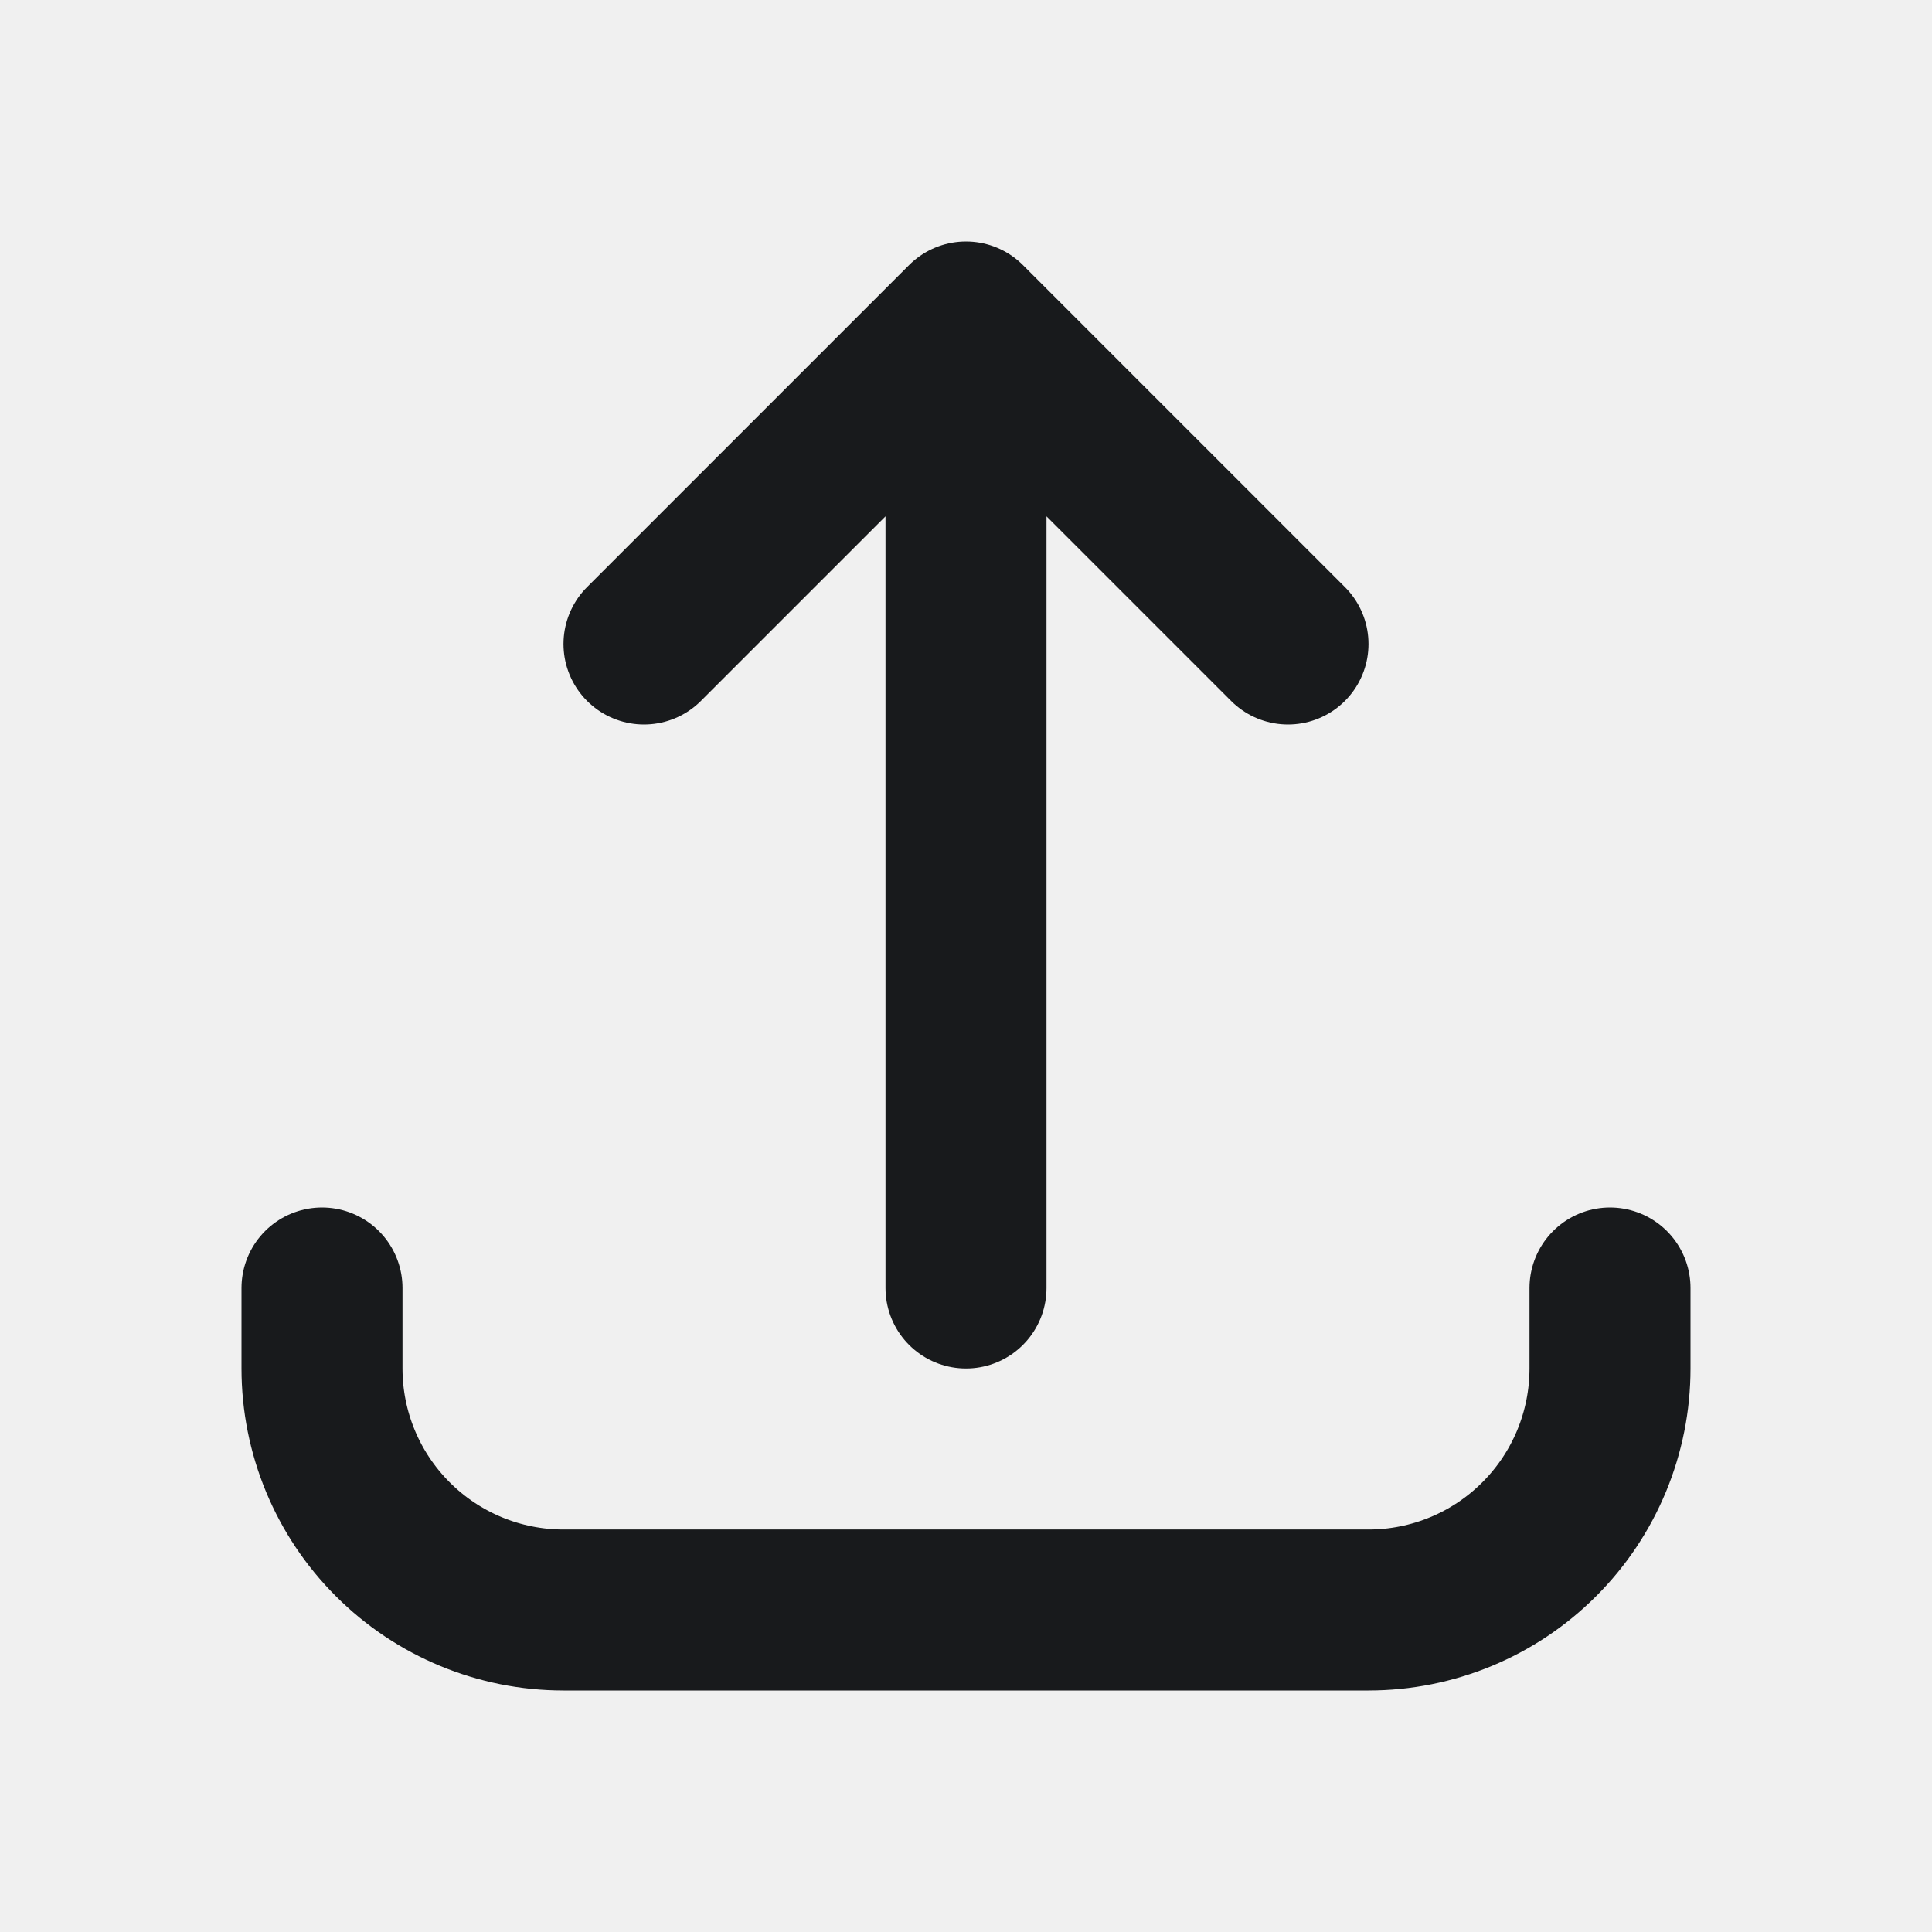
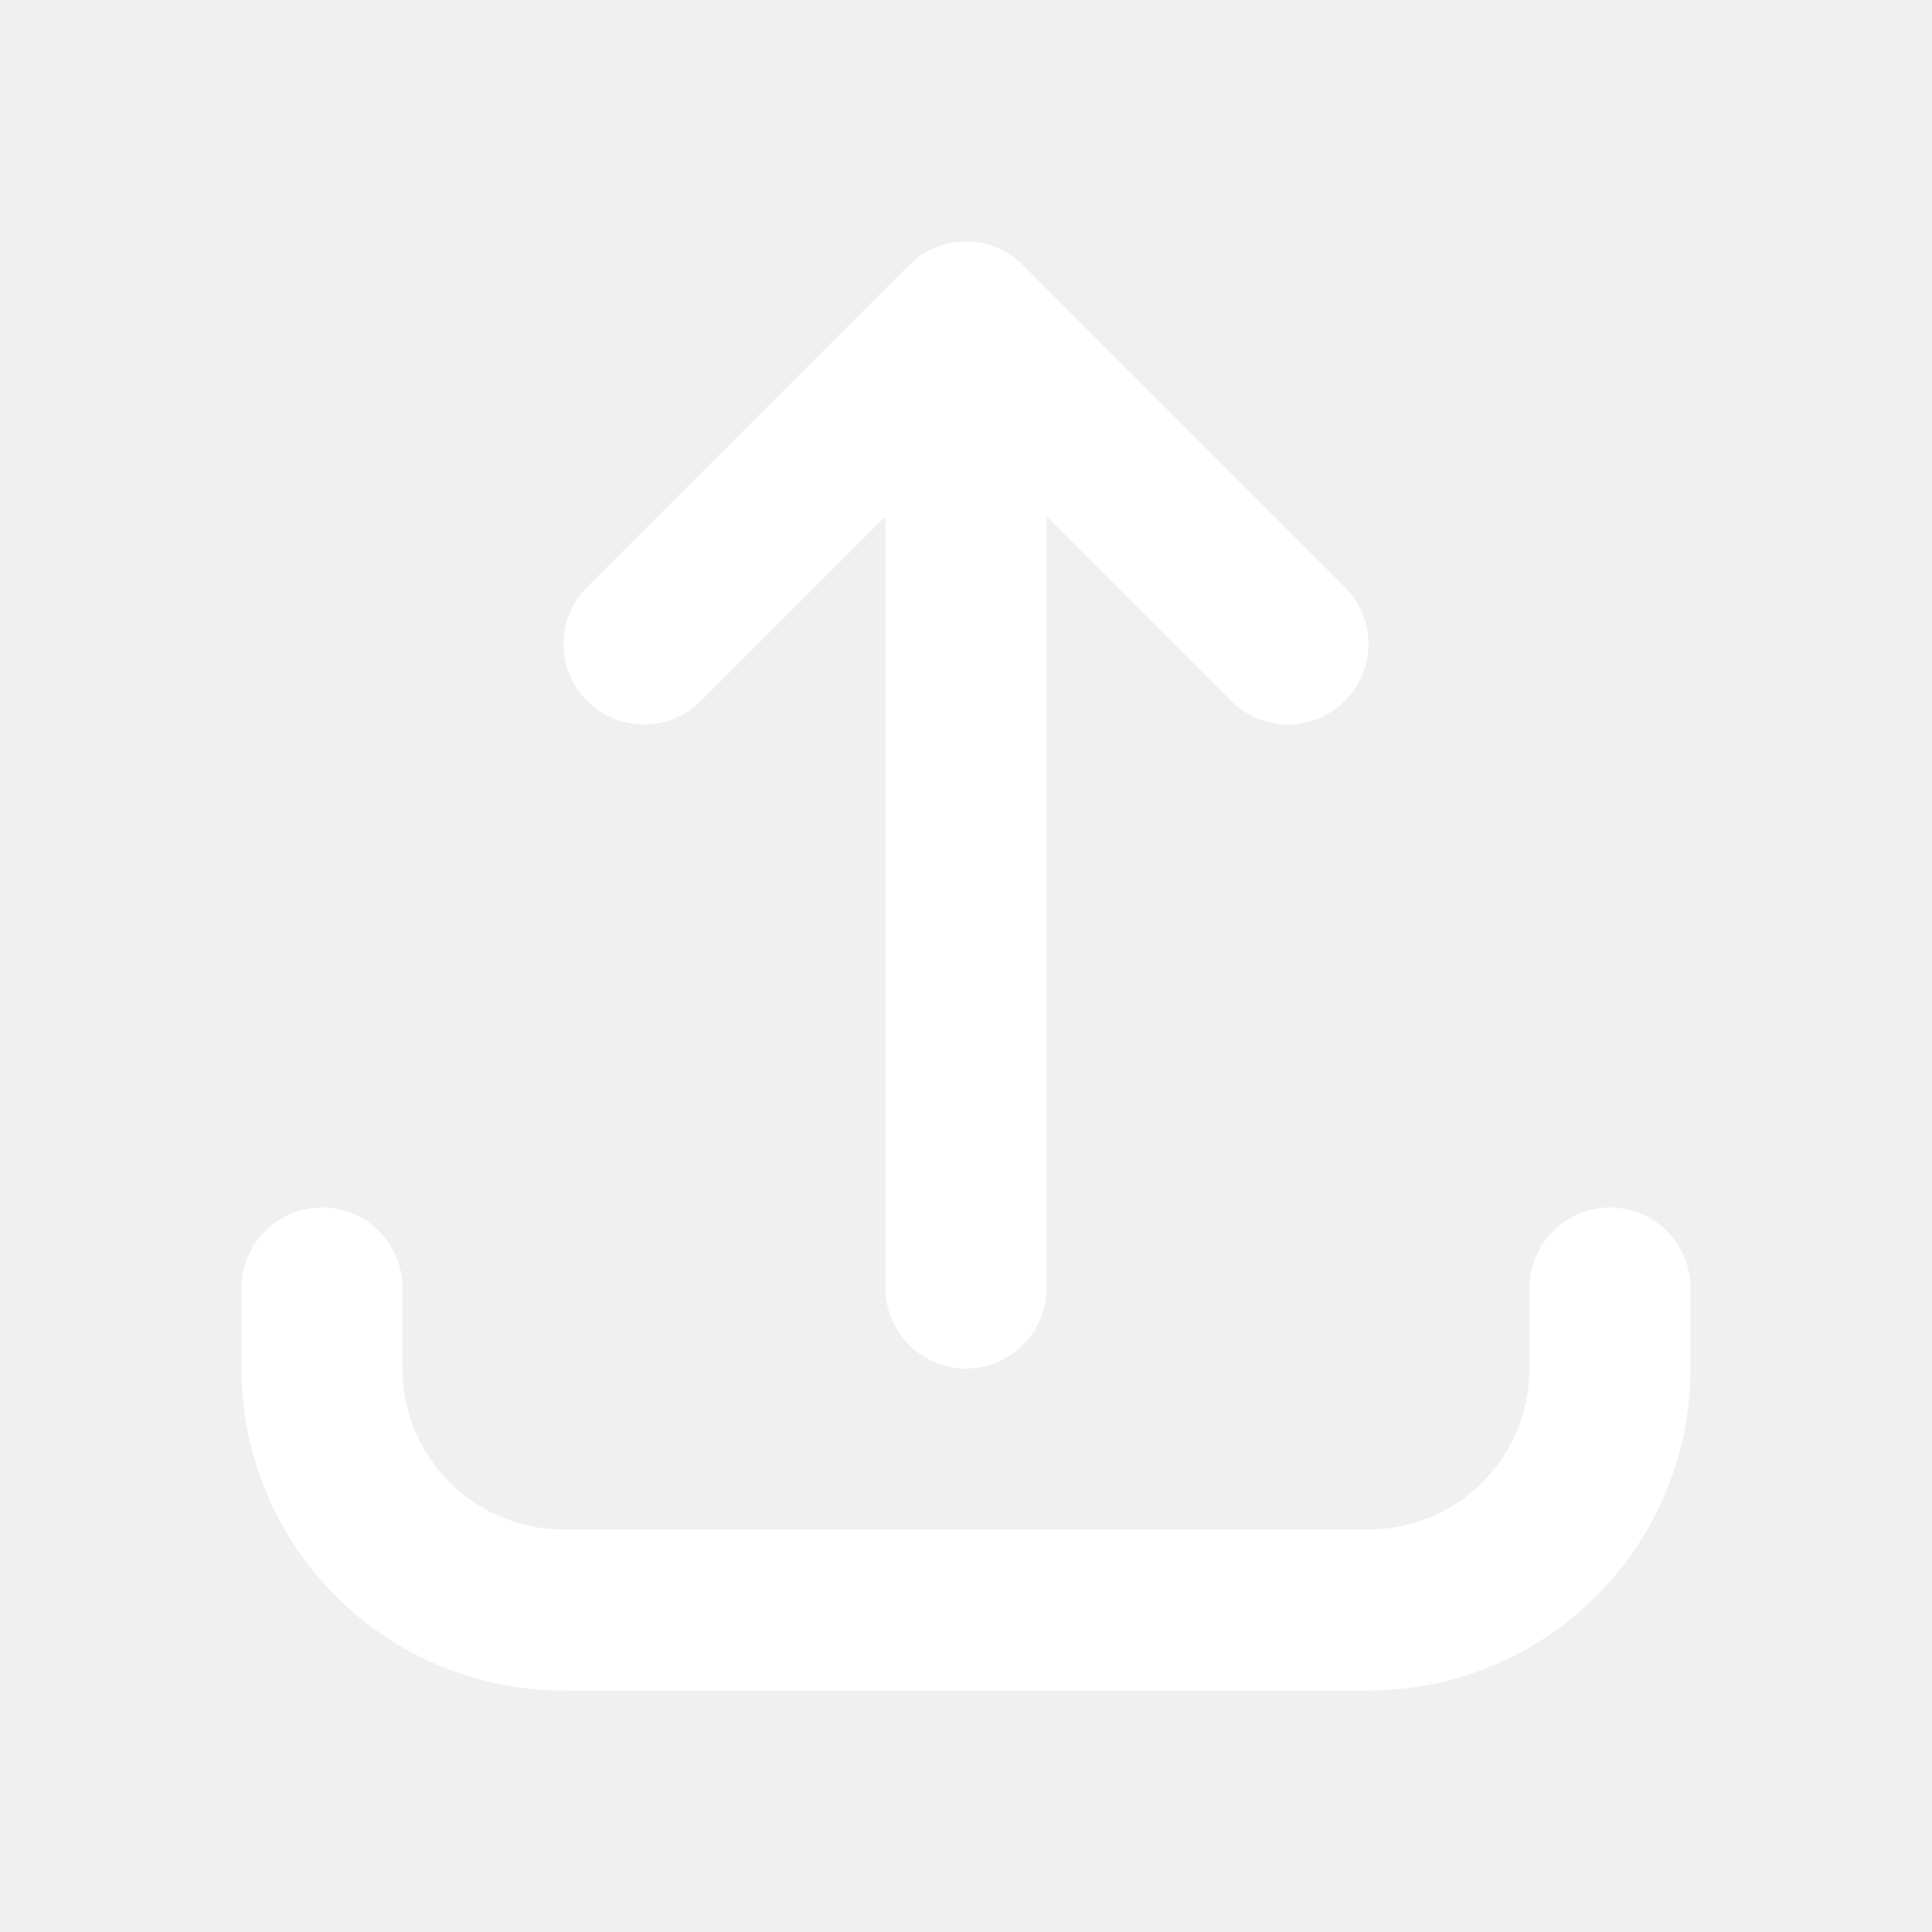
<svg xmlns="http://www.w3.org/2000/svg" width="24" height="24" viewBox="0 0 24 24" fill="none">
-   <path d="M4 16V17C4 17.796 4.316 18.559 4.879 19.121C5.441 19.684 6.204 20 7 20H17C17.796 20 18.559 19.684 19.121 19.121C19.684 18.559 20 17.796 20 17V16M16 8L12 4M12 4L8 8M12 4V16" stroke="#181A1C" stroke-width="2" stroke-linecap="round" stroke-linejoin="round" />
+   <path d="M4 16V17C4 17.796 4.316 18.559 4.879 19.121C5.441 19.684 6.204 20 7 20H17C17.796 20 18.559 19.684 19.121 19.121C19.684 18.559 20 17.796 20 17V16M16 8L12 4M12 4L8 8M12 4V16" stroke="white" stroke-width="2" stroke-linecap="round" stroke-linejoin="round" />
</svg>
